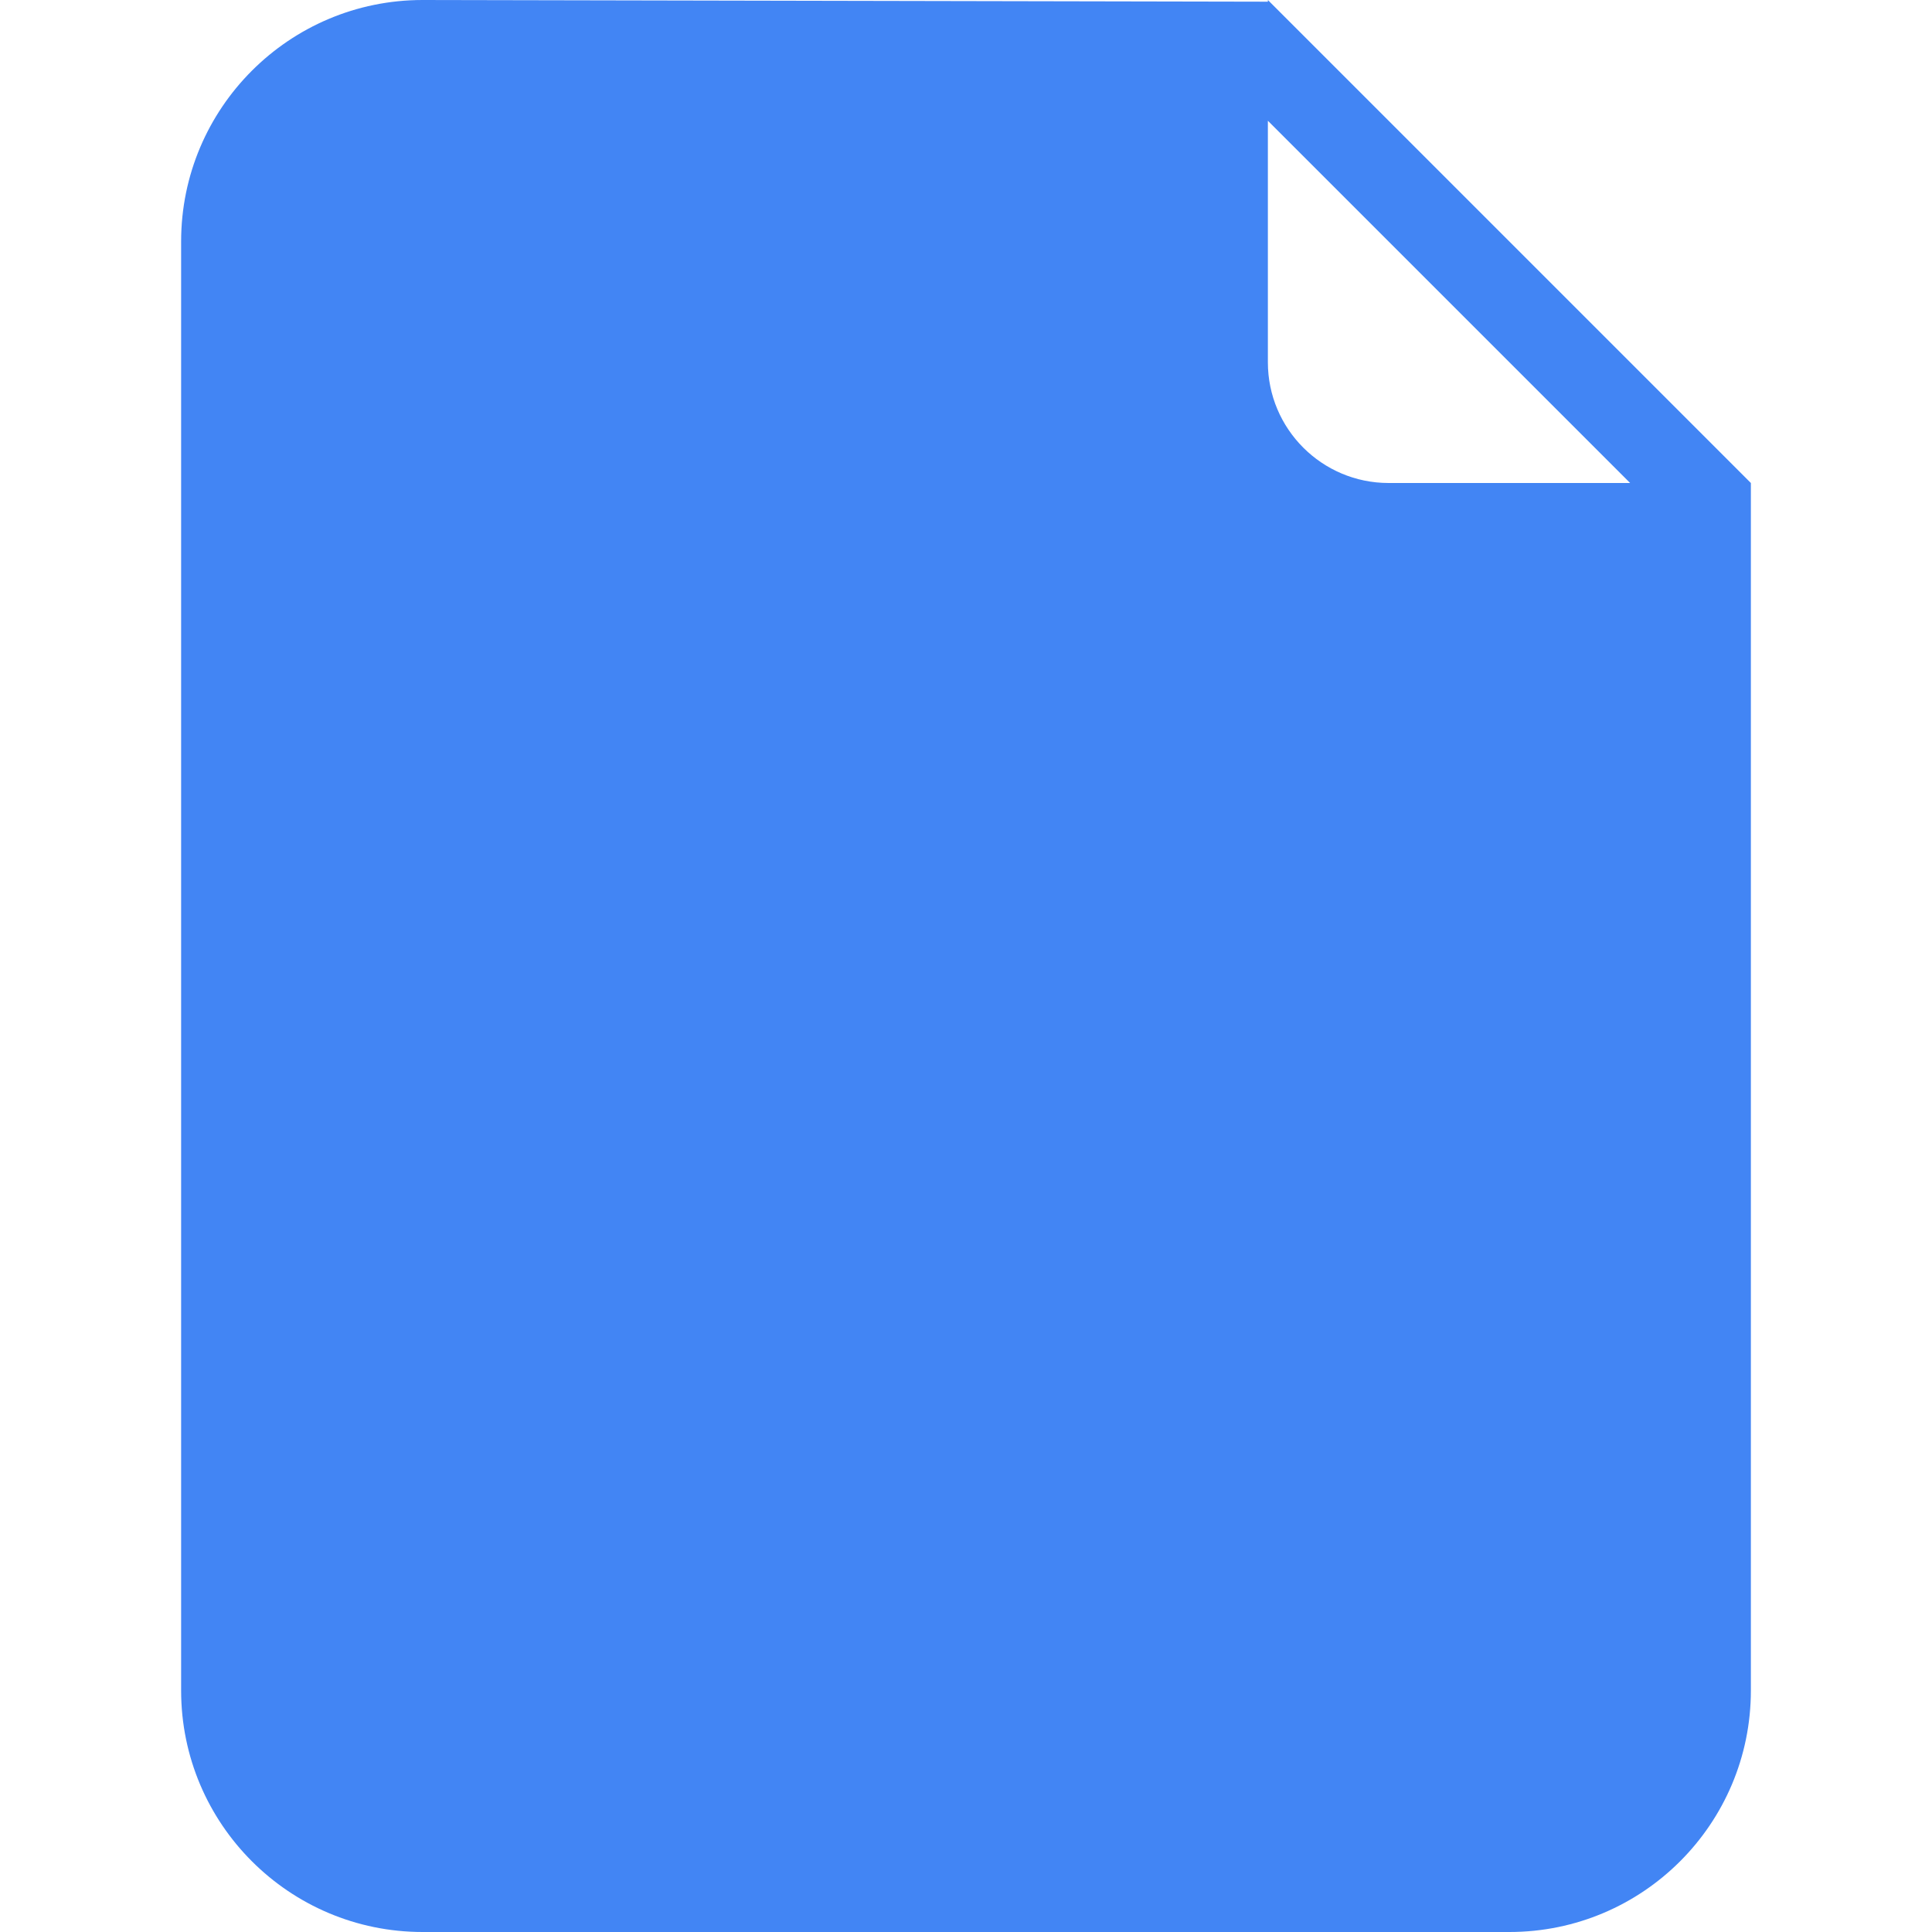
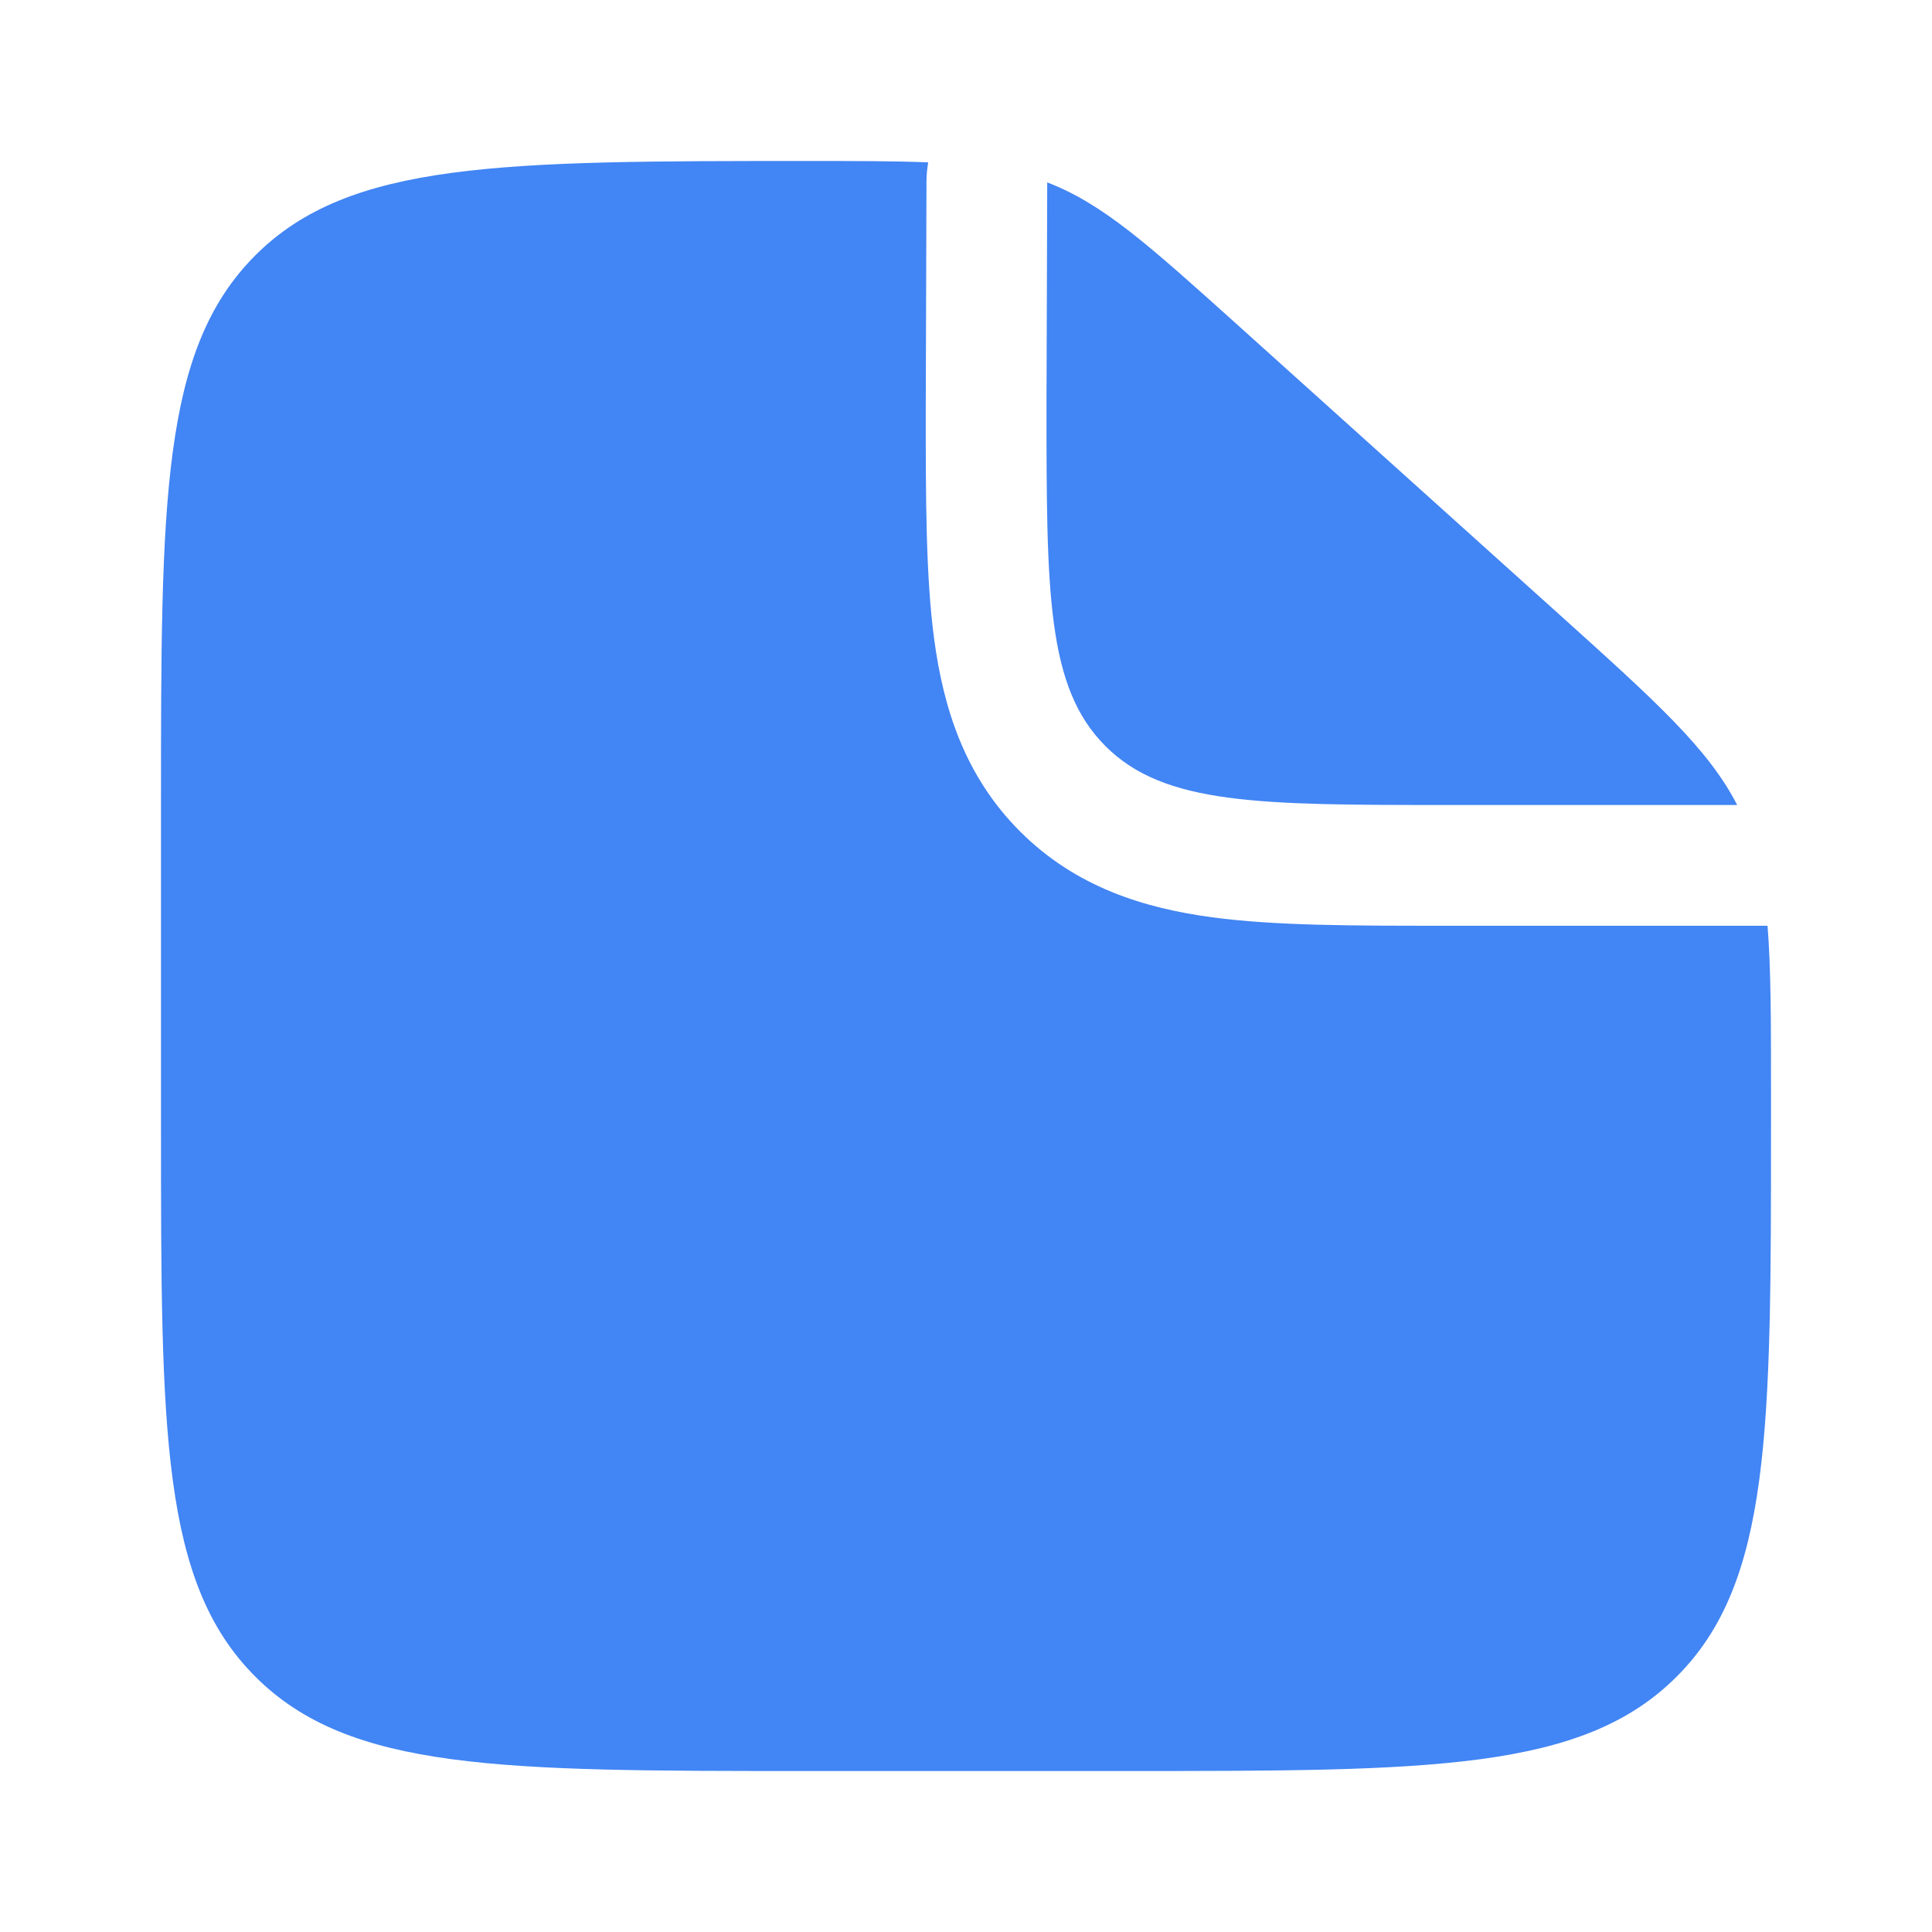
- <svg xmlns="http://www.w3.org/2000/svg" width="800px" height="800px" viewBox="-3 0 32 32" version="1.1" fill="#000000">
+ <svg xmlns="http://www.w3.org/2000/svg" width="800px" height="800px" viewBox="0 0 24 24" fill="none">
  <g id="SVGRepo_bgCarrier" stroke-width="0" />
  <g id="SVGRepo_tracerCarrier" stroke-linecap="round" stroke-linejoin="round" />
  <g id="SVGRepo_iconCarrier">
-     <defs> </defs>
-     <g id="Page-1" stroke="none" stroke-width="1" fill="none" fill-rule="evenodd">
-       <g id="Icon-Set-Filled" transform="translate(-156, -101)" fill="#4285f4">
-         <path d="M176,109 C174.896,109 174,108.104 174,107 L174,103 L180,109 L176,109 L176,109 Z M174,101 L174,101.028 C173.872,101.028 160,101 160,101 C157.791,101 156,102.791 156,105 L156,129 C156,131.209 157.791,133 160,133 L178,133 C180.209,133 182,131.209 182,129 L182,111 L182,109 L174,101 L174,101 Z" id="file-document"> </path>
-       </g>
-     </g>
+     <path fill-rule="evenodd" clip-rule="evenodd" d="M14 22H10C6.229 22 4.343 22 3.172 20.828C2 19.657 2 17.771 2 14V10C2 6.229 2 4.343 3.172 3.172C4.343 2 6.239 2 10.03 2C10.636 2 11.121 2 11.53 2.017C11.517 2.097 11.509 2.178 11.509 2.261L11.5 5.095C11.5 6.192 11.5 7.162 11.605 7.943C11.719 8.79 11.98 9.637 12.672 10.329C13.363 11.02 14.21 11.281 15.057 11.395C15.838 11.5 16.808 11.5 17.905 11.5L18 11.5H21.957C22 12.034 22 12.69 22 13.563V14C22 17.771 22 19.657 20.828 20.828C19.657 22 17.771 22 14 22Z" fill="#4285F4" />
+     <path d="M19.352 7.617L15.393 4.054C14.265 3.039 13.701 2.531 13.009 2.266L13 5C13 7.357 13 8.536 13.732 9.268C14.464 10 15.643 10 18 10H21.58C21.218 9.296 20.568 8.712 19.352 7.617Z" fill="#4285F4" />
  </g>
</svg>
